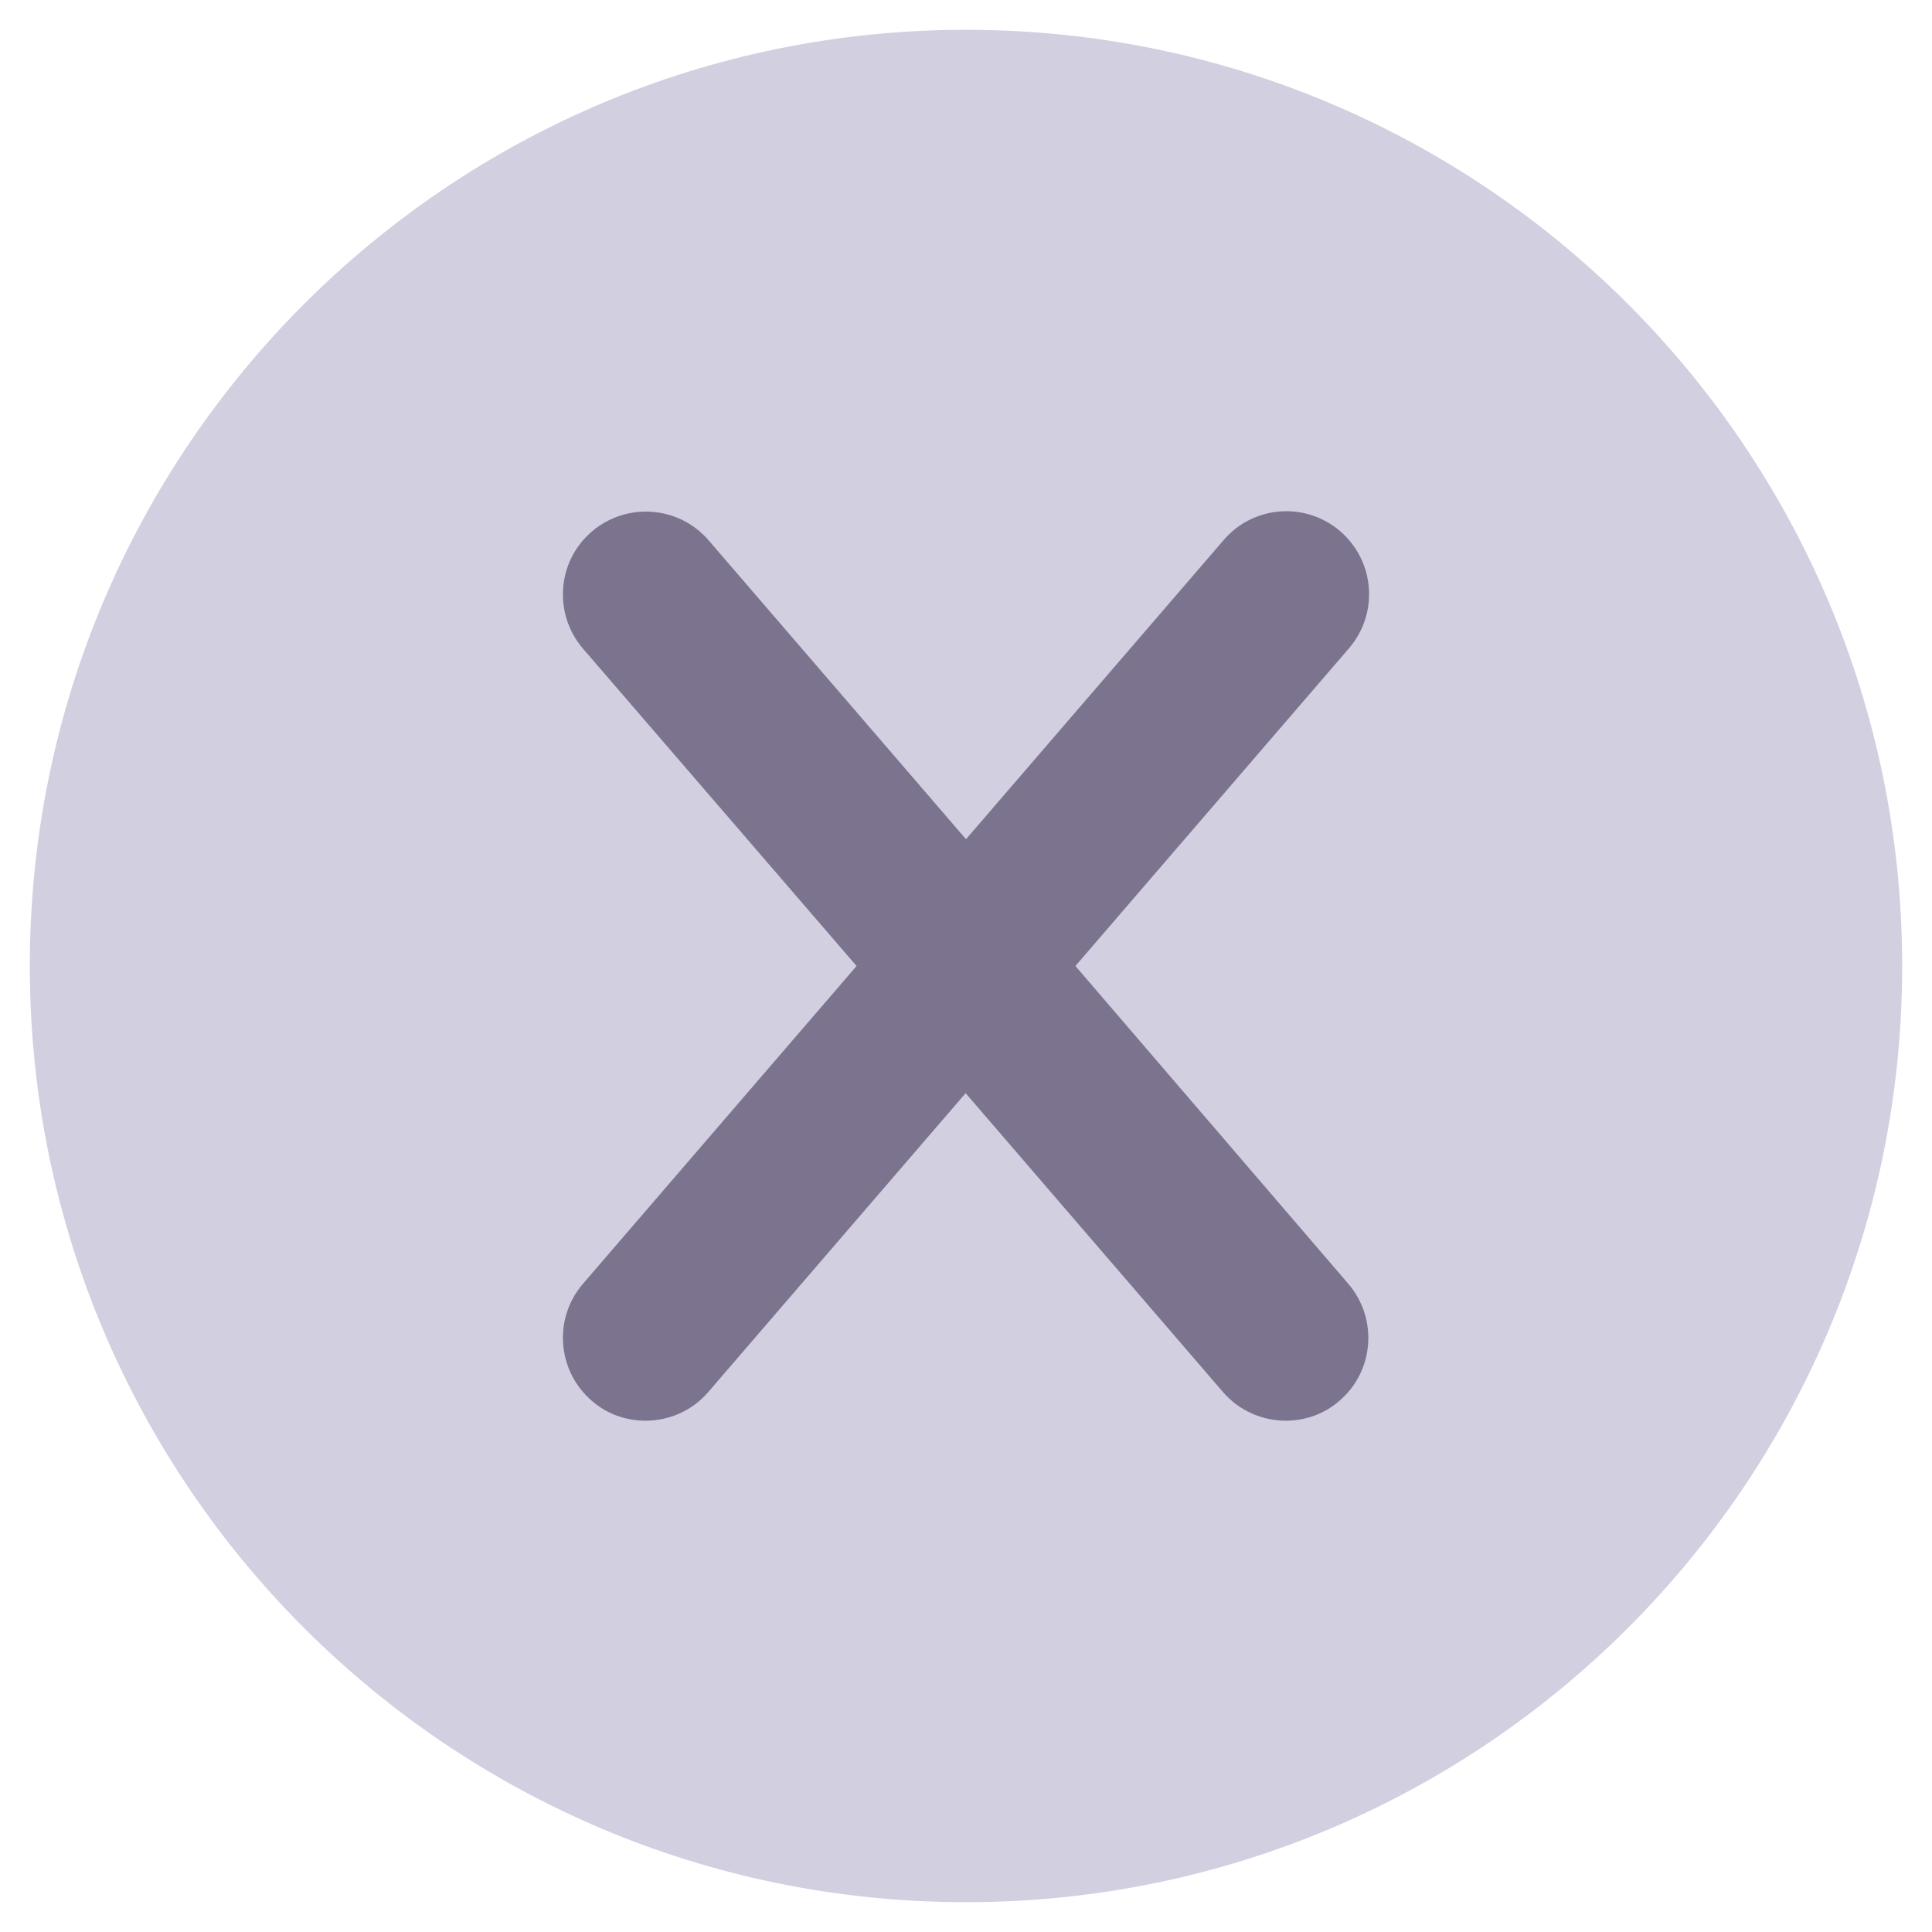
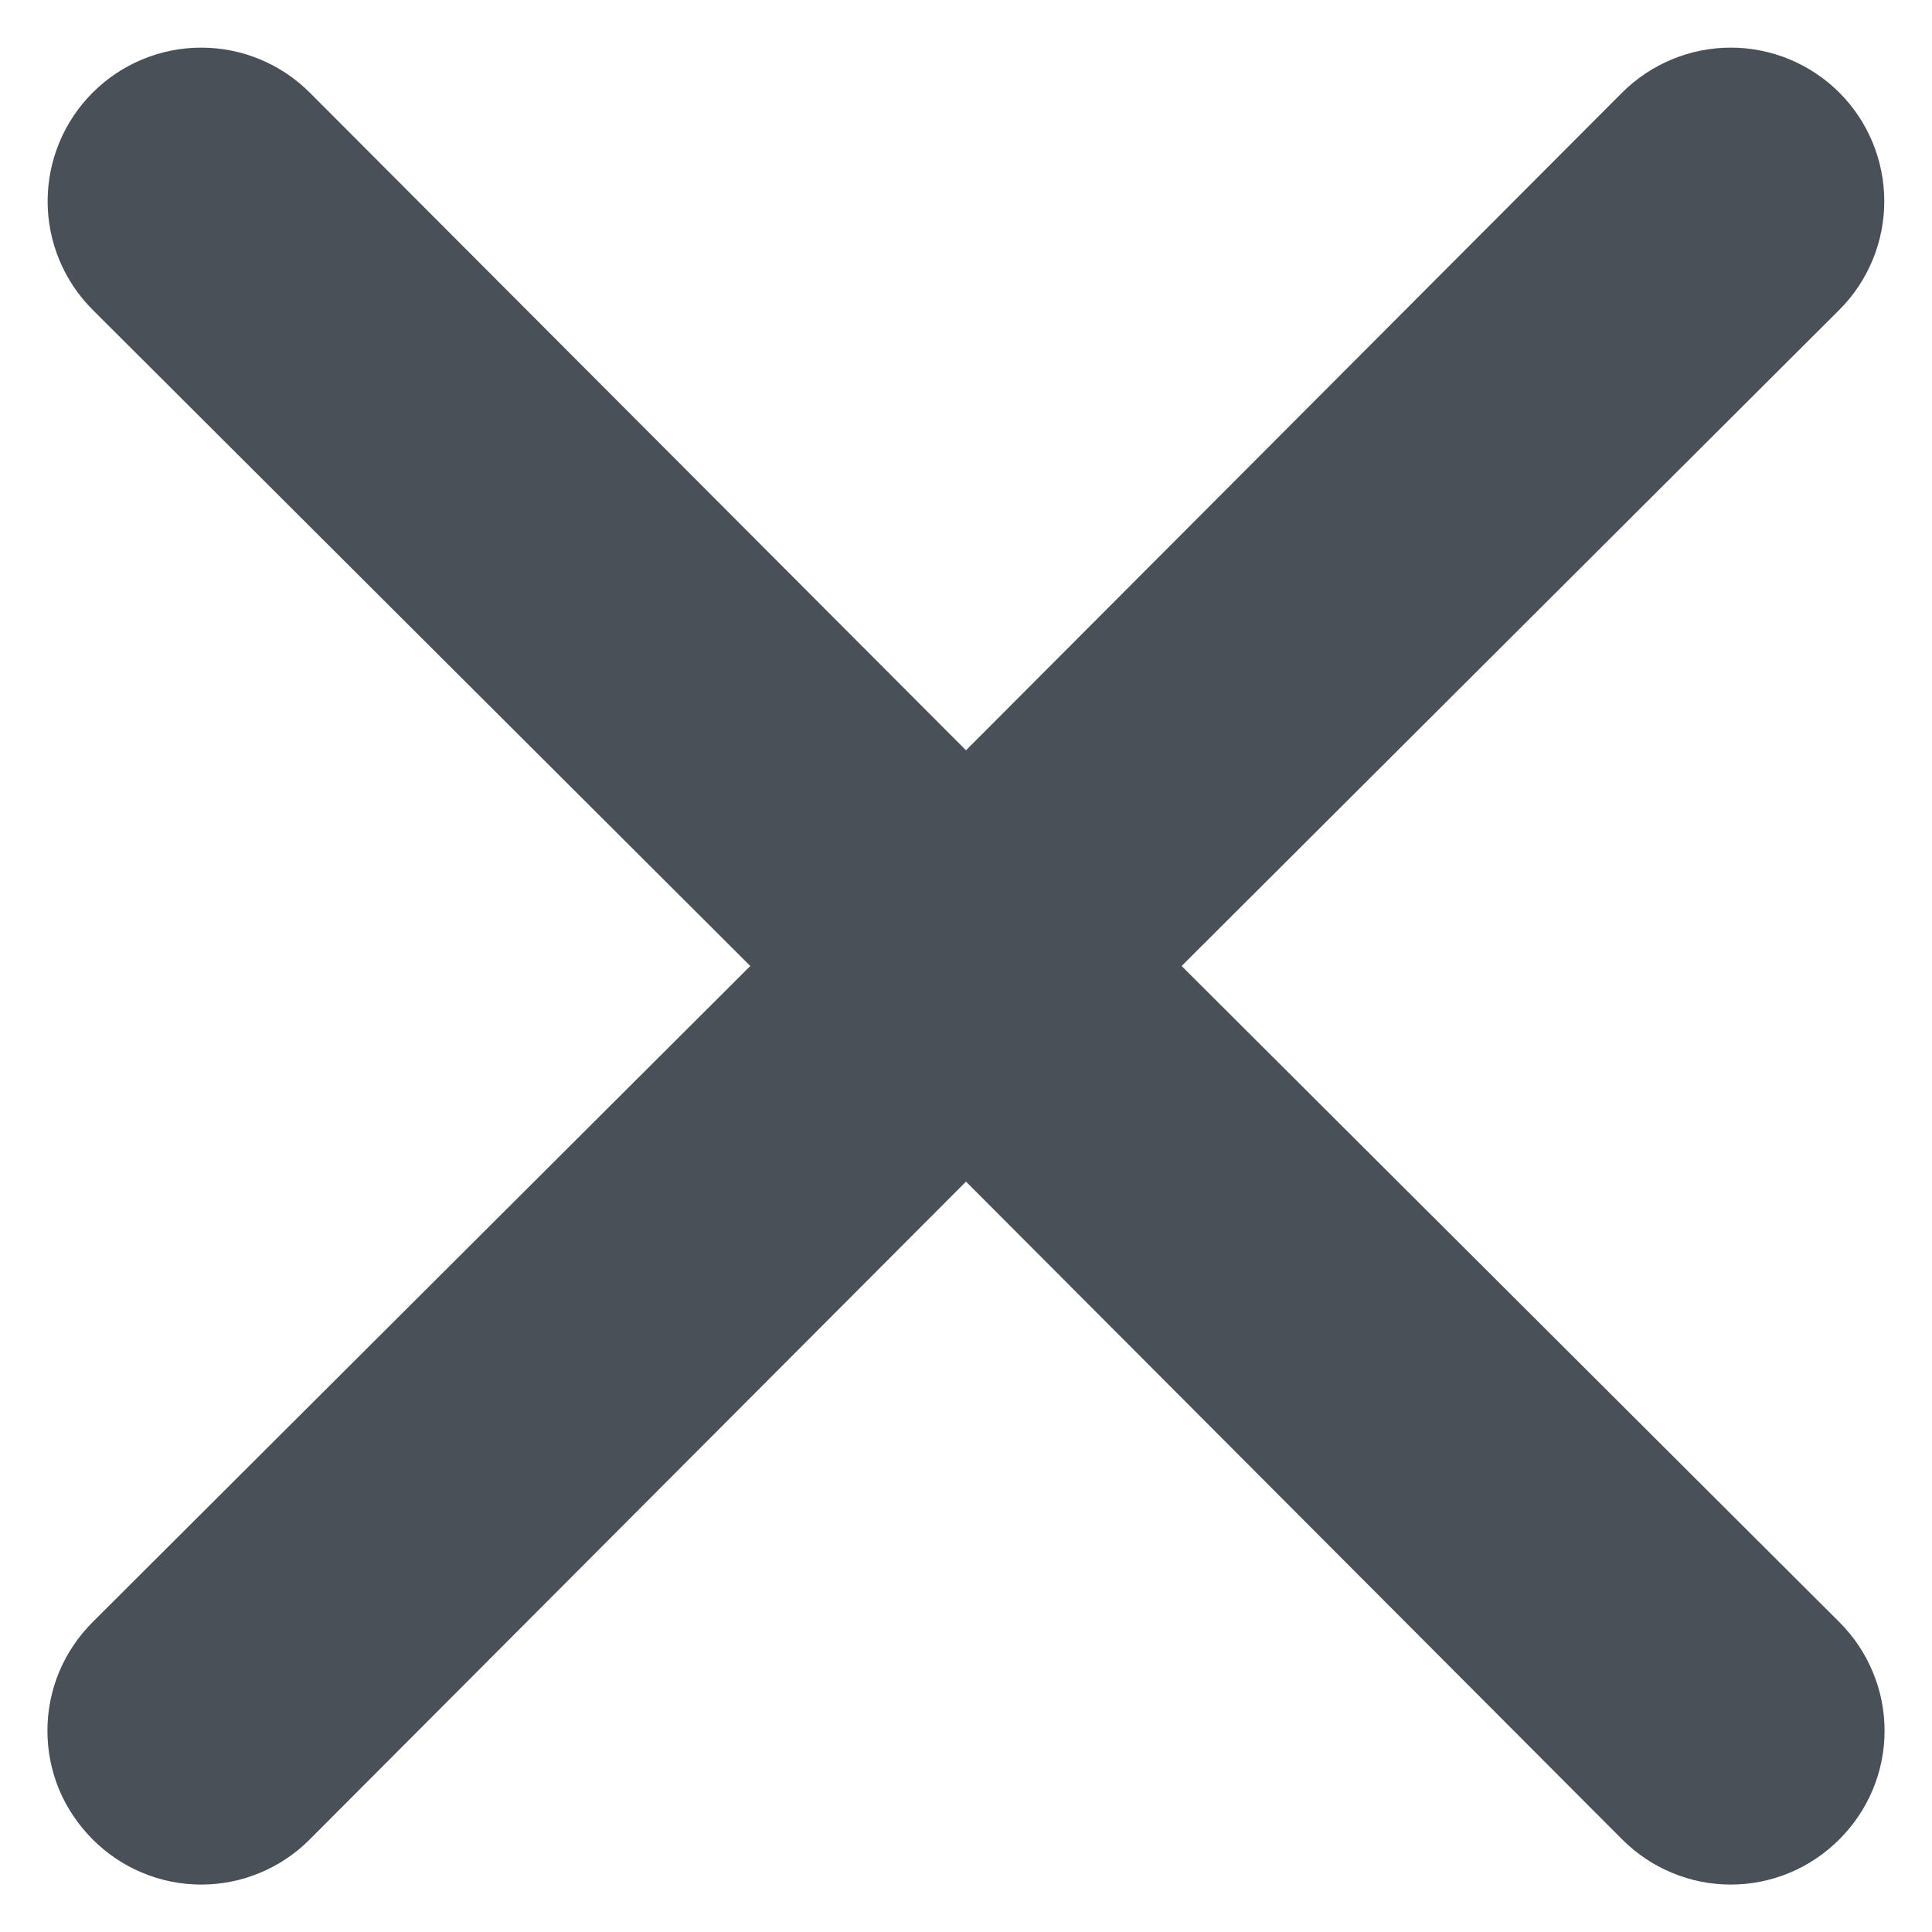
- <svg xmlns="http://www.w3.org/2000/svg" viewBox="0 0 512 512" width="35px" height="35px">
-   <path fill="#d2cfe0" d="M504.1,256C504.1,119,393,7.9,256,7.9C119,7.9,7.9,119,7.9,256C7.9,393,119,504.1,256,504.1C393,504.1,504.1,393,504.1,256z" />
-   <path fill="#7c748f" d="M285,256l72.5-84.2c7.9-9.2,6.9-23-2.3-31c-9.2-7.9-23-6.9-30.9,2.3L256,222.4l-68.2-79.2c-7.9-9.2-21.8-10.2-31-2.3c-9.2,7.9-10.2,21.8-2.3,31L227,256l-72.5,84.2c-7.9,9.2-6.9,23,2.3,31c4.1,3.6,9.2,5.3,14.3,5.3c6.2,0,12.3-2.6,16.6-7.6l68.2-79.2l68.2,79.2c4.3,5,10.5,7.6,16.6,7.6c5.1,0,10.2-1.7,14.3-5.3c9.2-7.9,10.2-21.8,2.3-31L285,256z" />
+ <svg xmlns="http://www.w3.org/2000/svg" width="20" height="20" viewBox="0 0 20 20" fill="none">
+   <path d="M12.232 10L19.041 3.207C19.339 2.909 19.506 2.505 19.506 2.083C19.506 1.662 19.339 1.257 19.041 0.959C18.743 0.661 18.338 0.493 17.917 0.493C17.495 0.493 17.091 0.661 16.792 0.959L10 7.767L3.207 0.959C2.909 0.661 2.505 0.493 2.083 0.493C1.662 0.493 1.257 0.661 0.959 0.959C0.661 1.257 0.493 1.662 0.493 2.083C0.493 2.505 0.661 2.909 0.959 3.207L7.767 10L0.959 16.792C0.811 16.94 0.693 17.115 0.612 17.308C0.532 17.501 0.491 17.707 0.491 17.917C0.491 18.126 0.532 18.332 0.612 18.526C0.693 18.718 0.811 18.893 0.959 19.041C1.106 19.189 1.281 19.307 1.474 19.387C1.667 19.468 1.874 19.509 2.083 19.509C2.292 19.509 2.499 19.468 2.692 19.387C2.885 19.307 3.06 19.189 3.207 19.041L10 12.232L16.792 19.041C16.94 19.189 17.115 19.307 17.308 19.387C17.501 19.468 17.708 19.509 17.917 19.509C18.126 19.509 18.332 19.468 18.526 19.387C18.718 19.307 18.893 19.189 19.041 19.041C19.189 18.893 19.307 18.718 19.387 18.526C19.468 18.332 19.509 18.126 19.509 17.917C19.509 17.707 19.468 17.501 19.387 17.308C19.307 17.115 19.189 16.94 19.041 16.792L12.232 10Z" fill="#495057" />
</svg>
